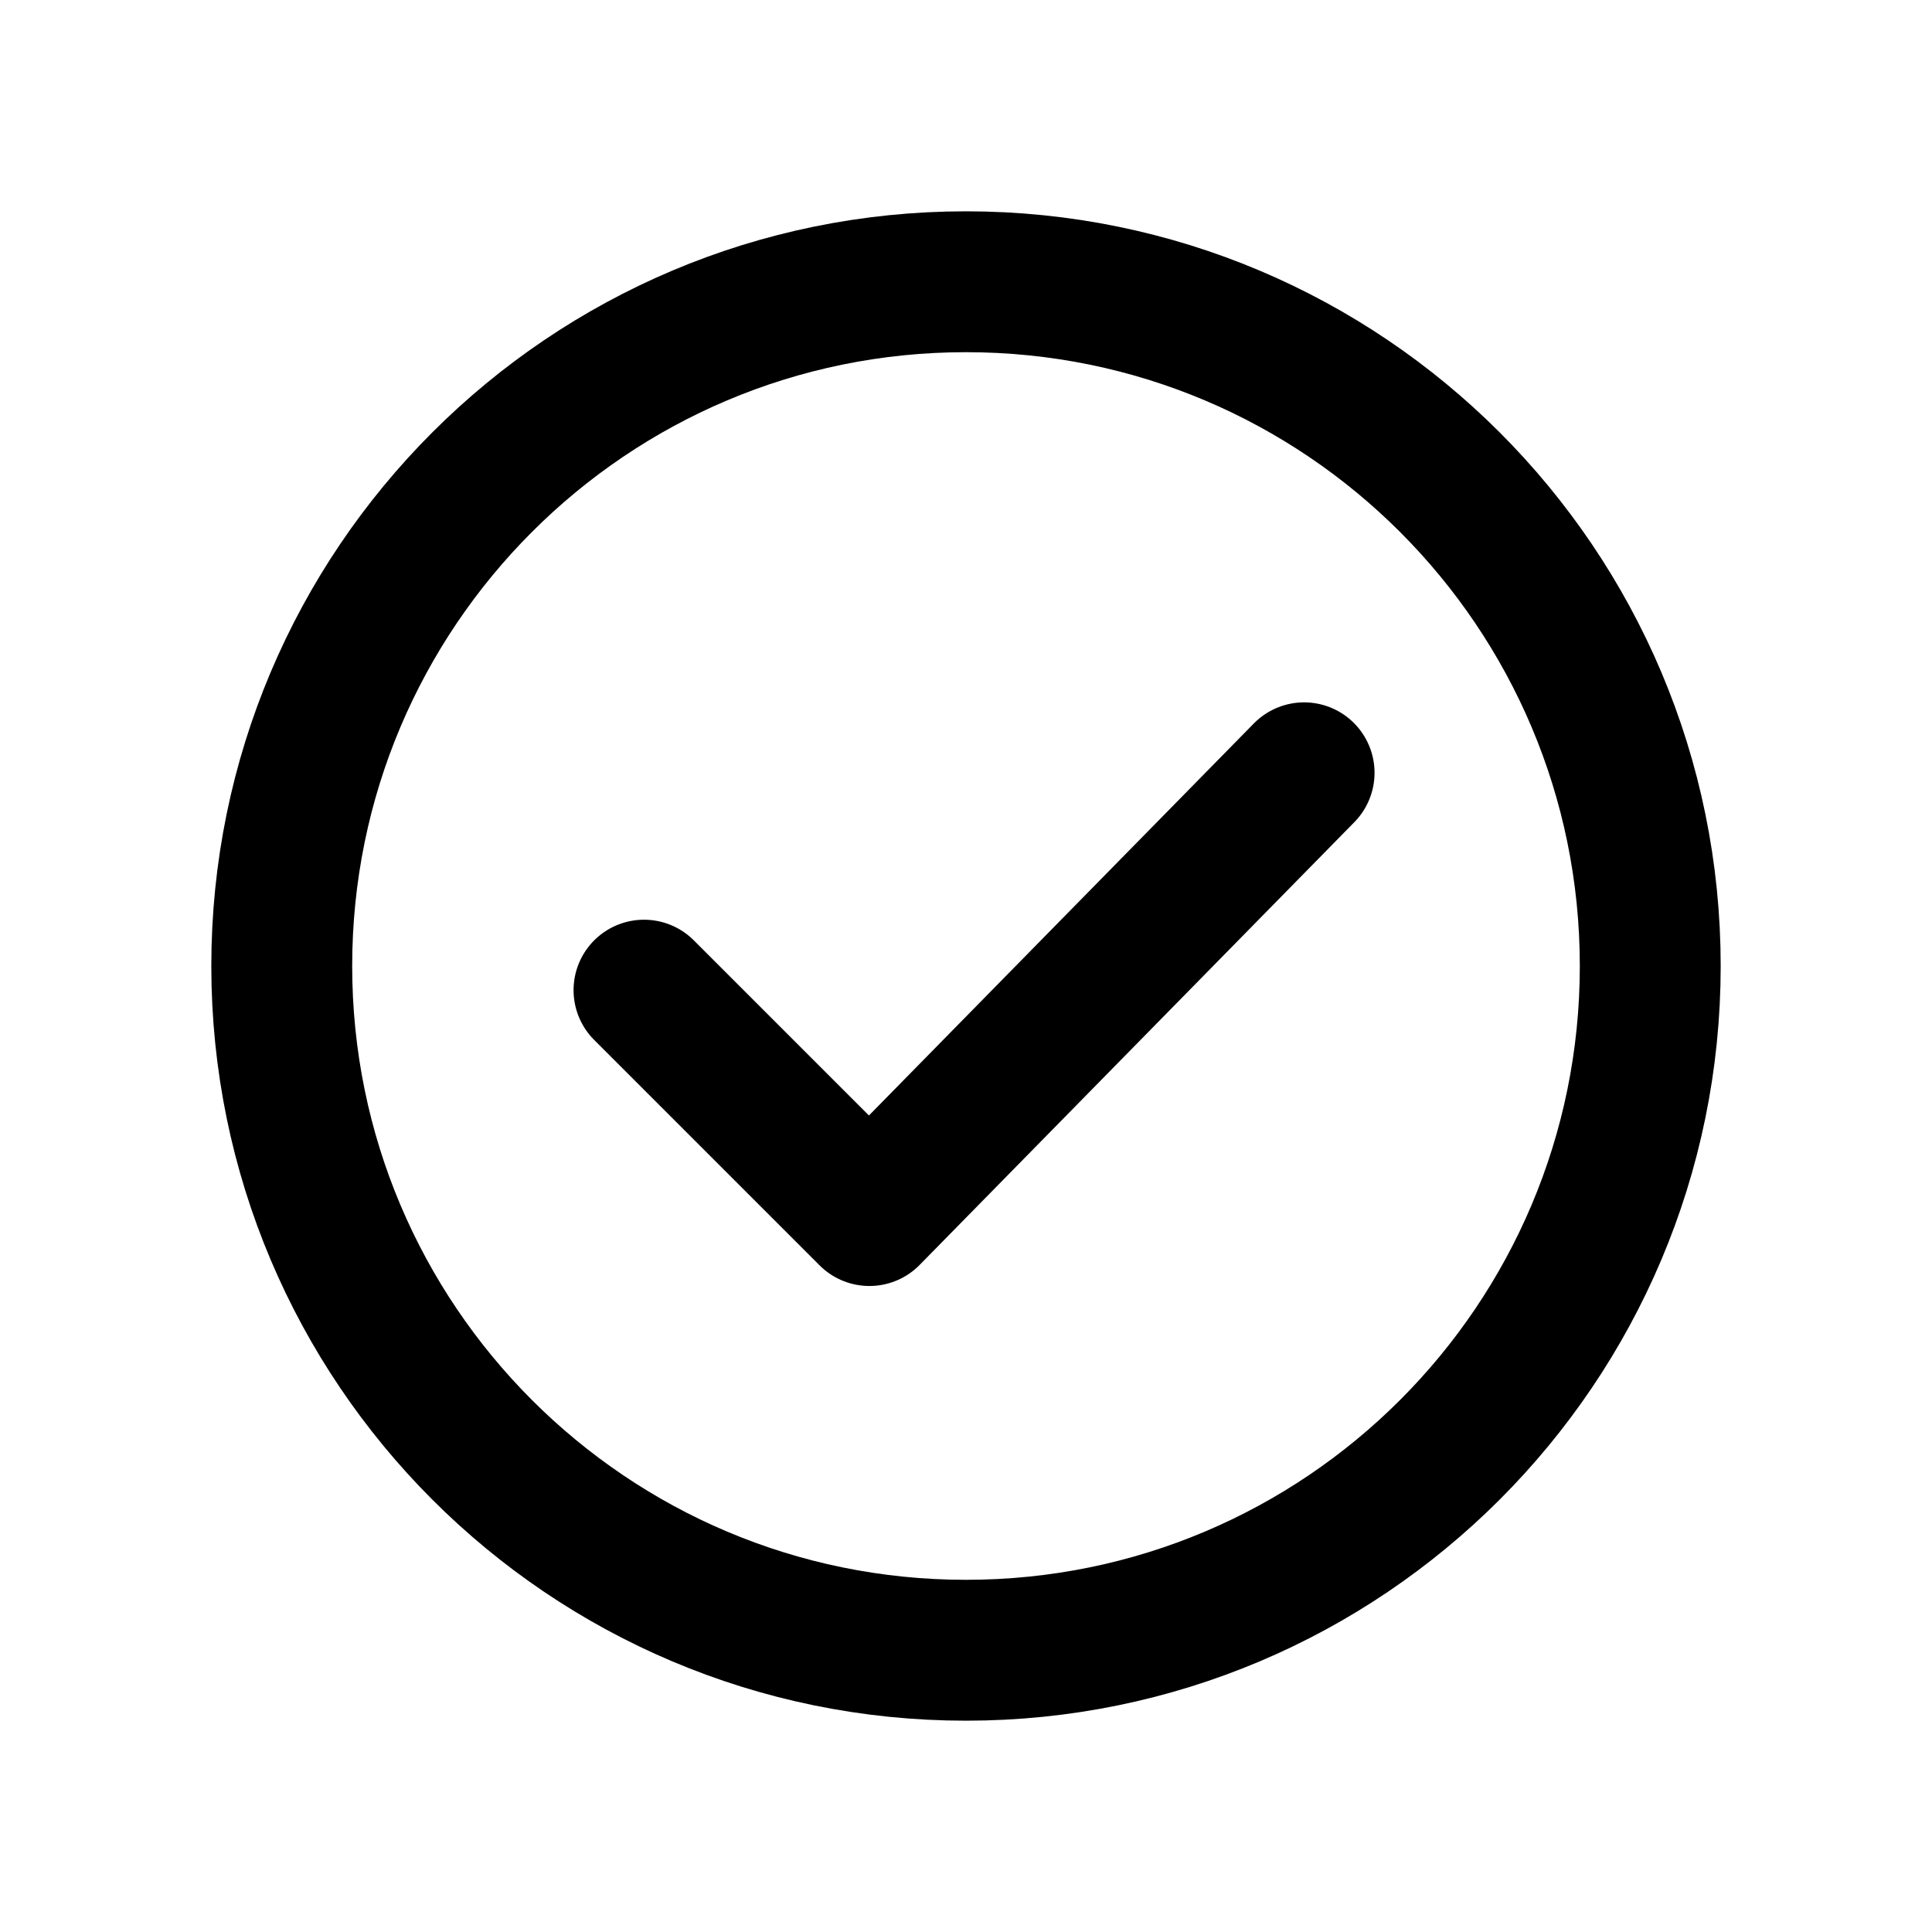
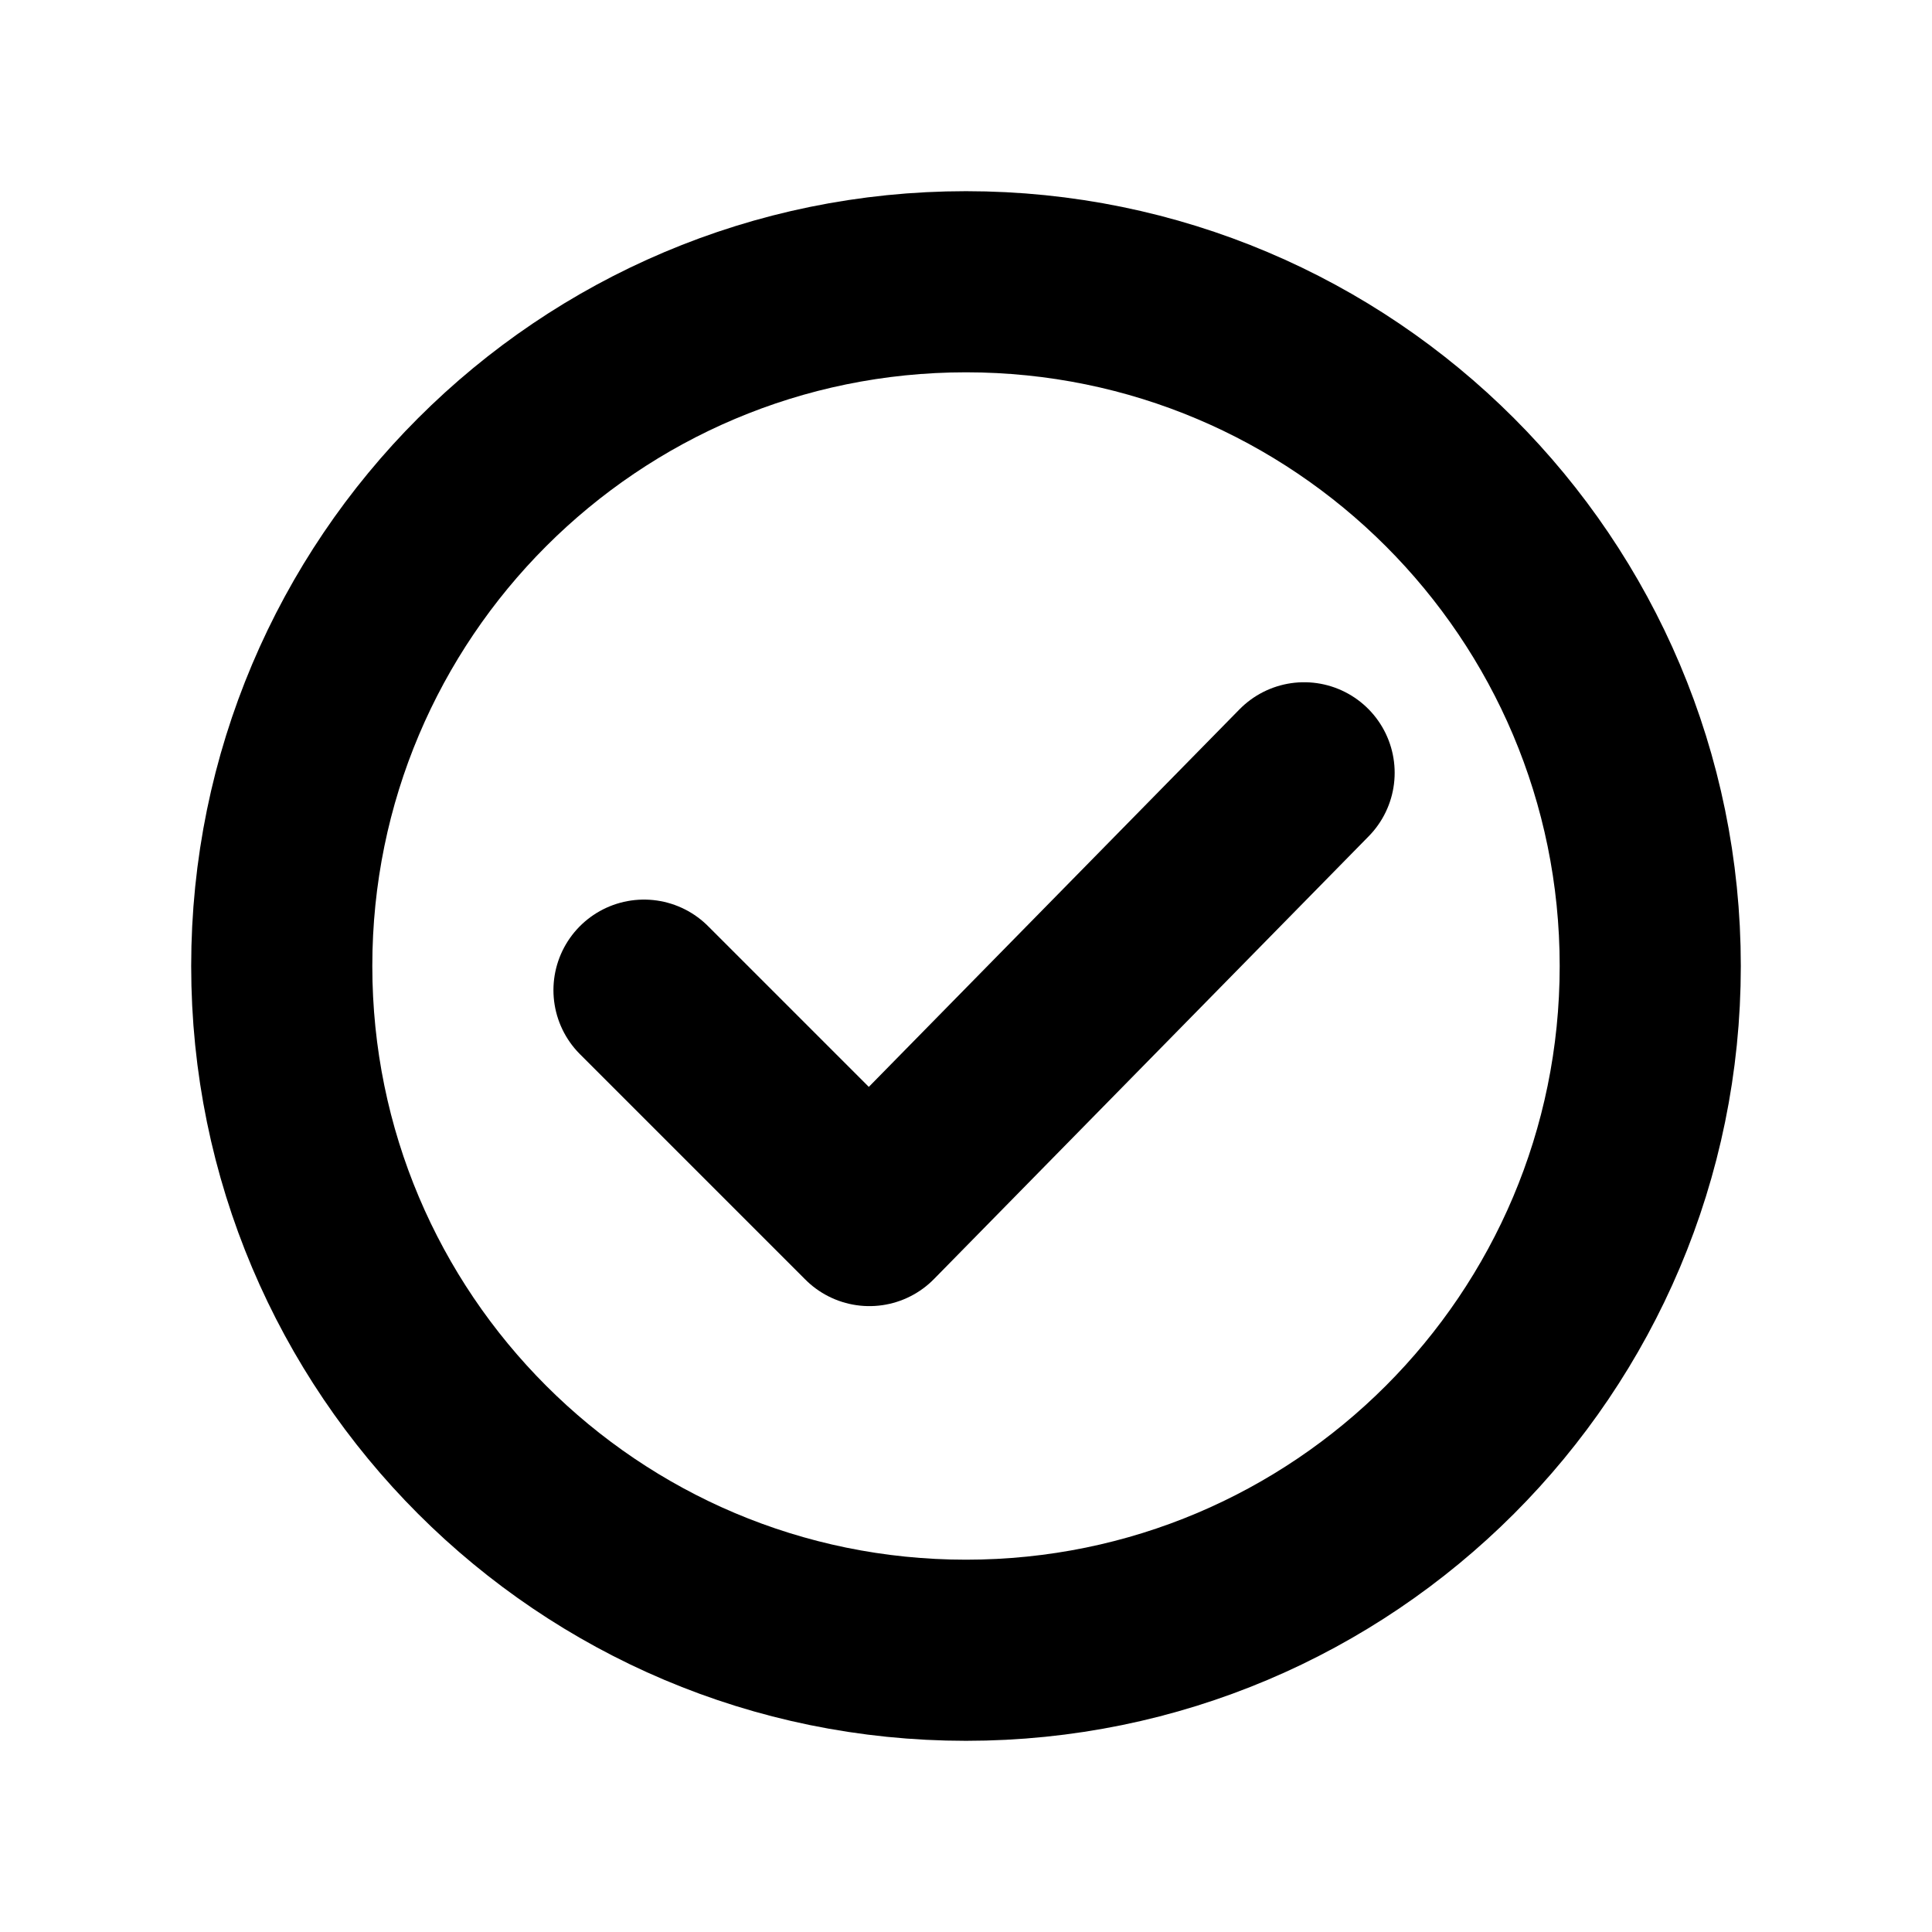
- <svg xmlns="http://www.w3.org/2000/svg" width="24" height="24" viewBox="0 0 24 24" fill="none" stroke="black" stroke-width="1.75" stroke-linecap="round" stroke-linejoin="round">
+ <svg xmlns="http://www.w3.org/2000/svg" width="24" height="24" viewBox="0 0 24 24" fill="none" stroke="black" stroke-width="2.25" stroke-linecap="round" stroke-linejoin="round">
  <circle cx="12" cy="12" r="8.5" />
  <path d="M8 12.3l2.8 2.8L16.2 9.6" />
</svg>
